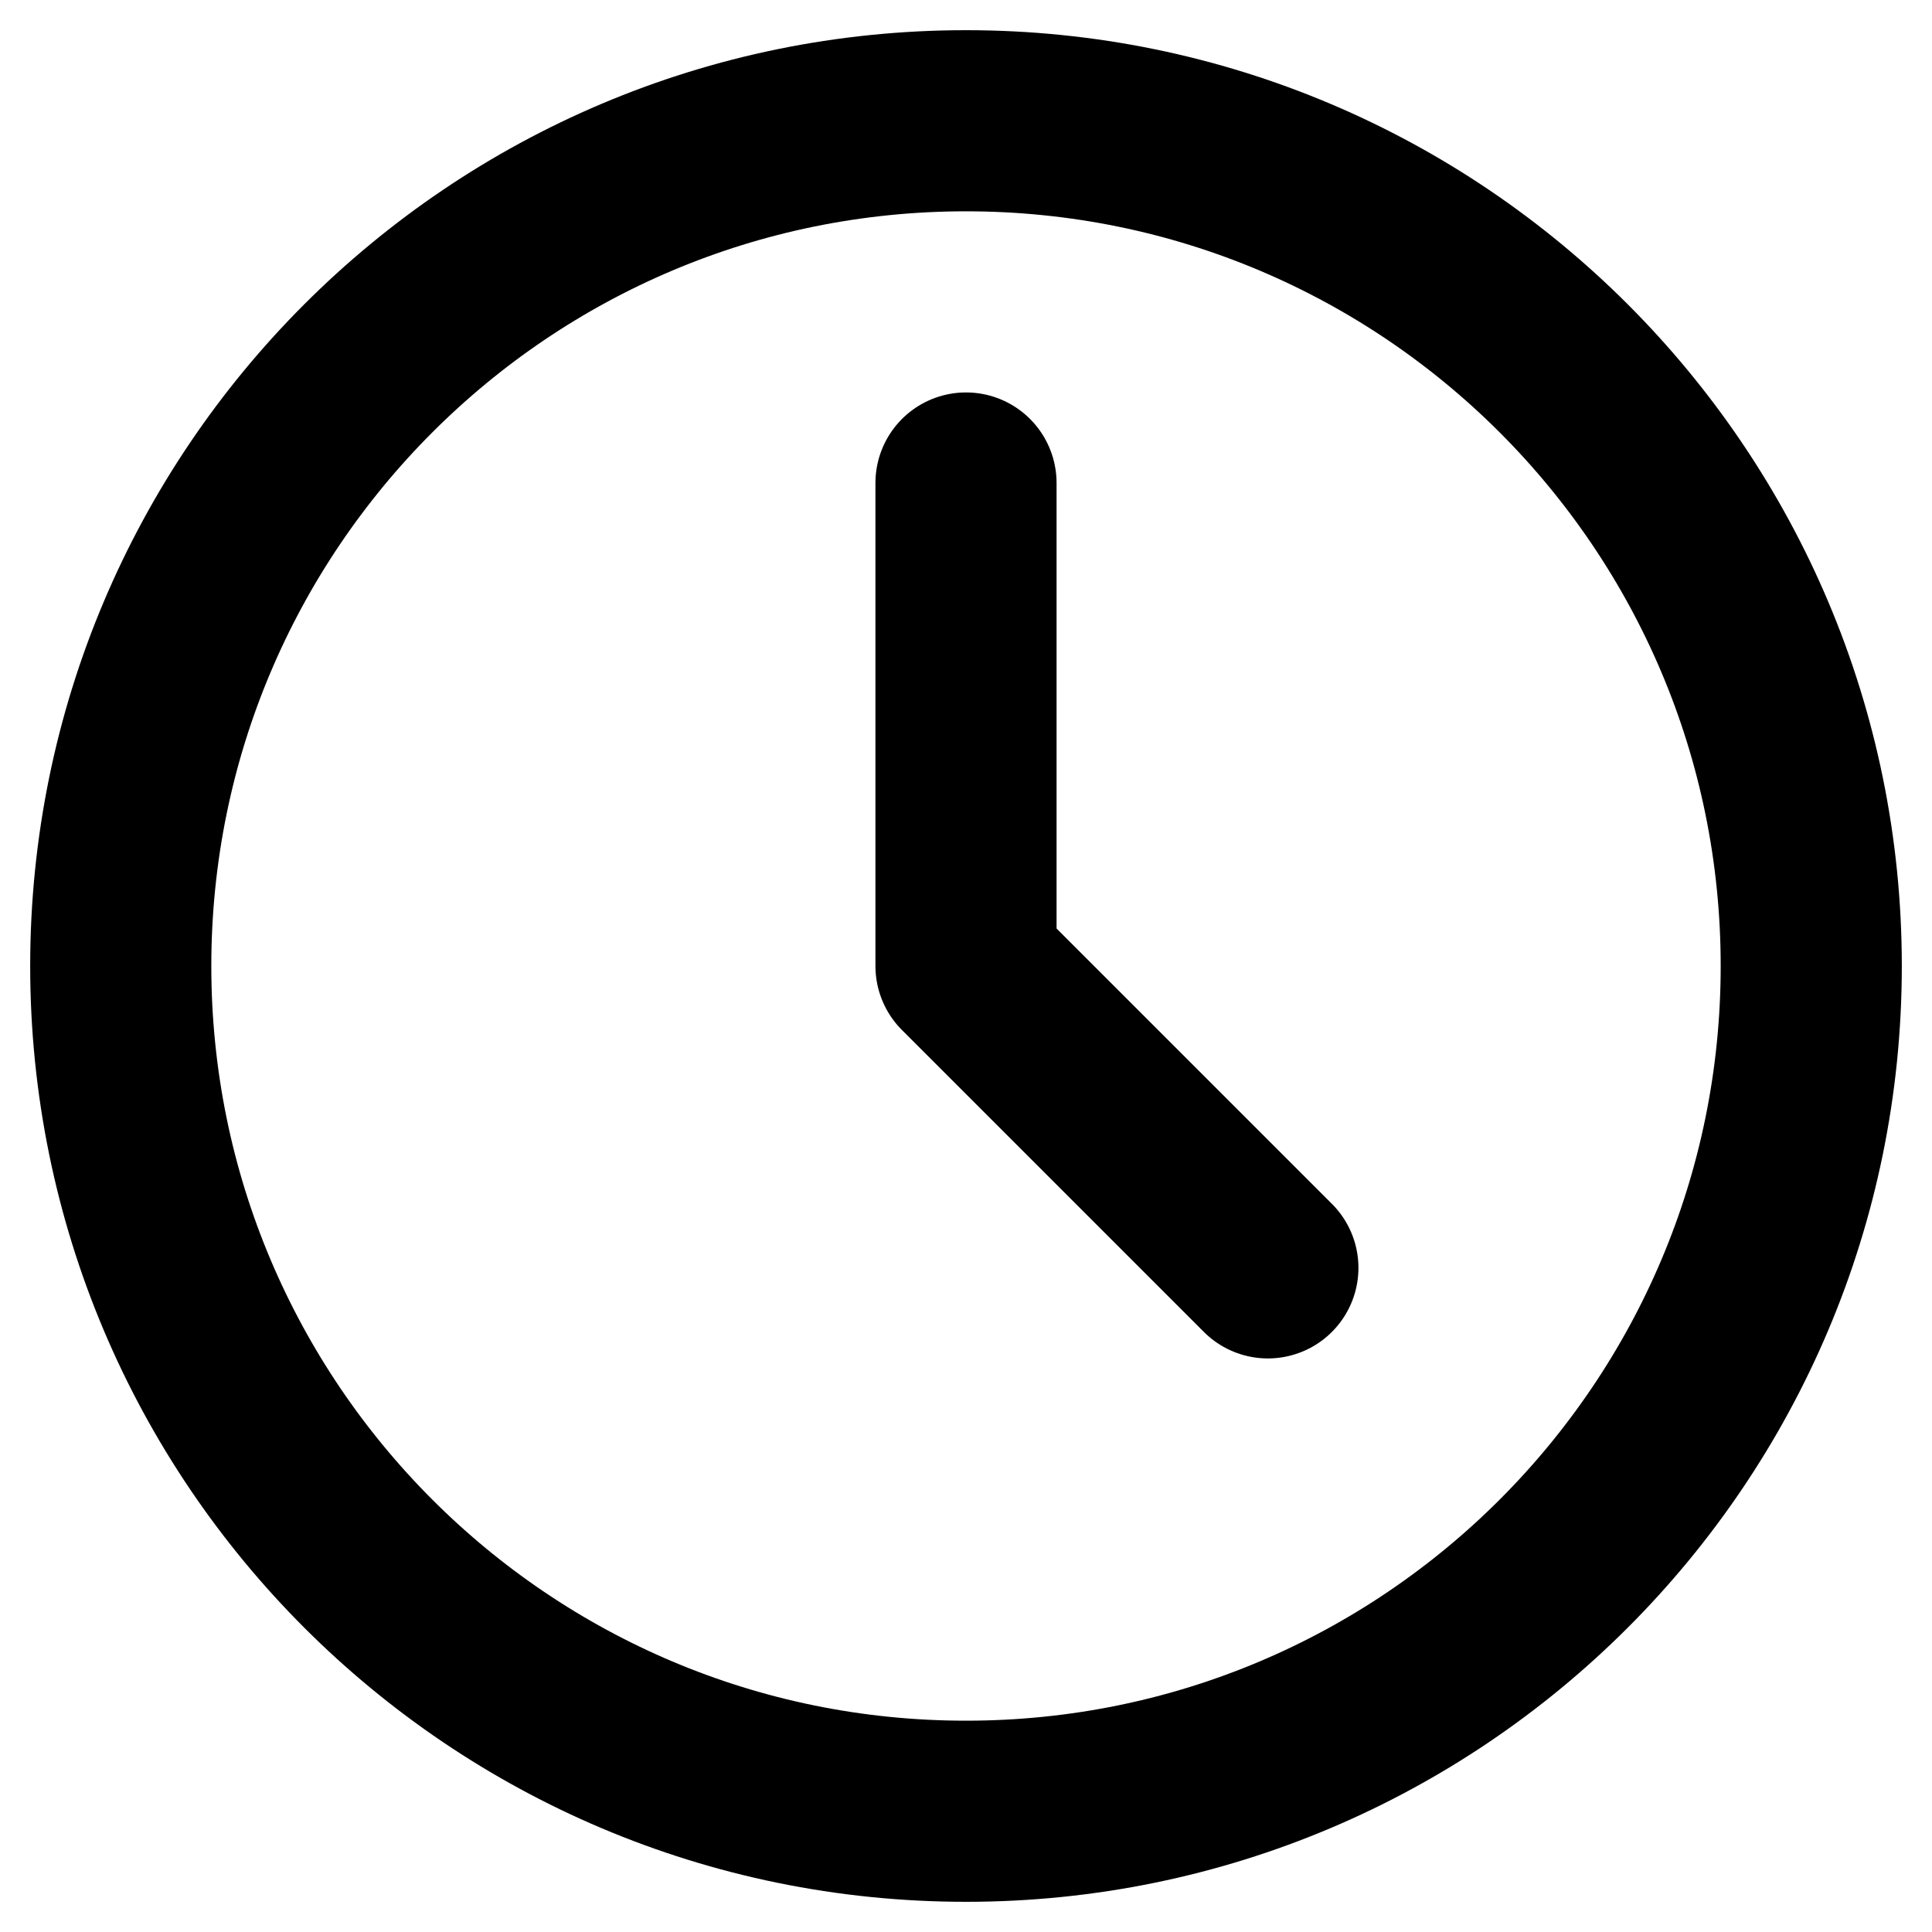
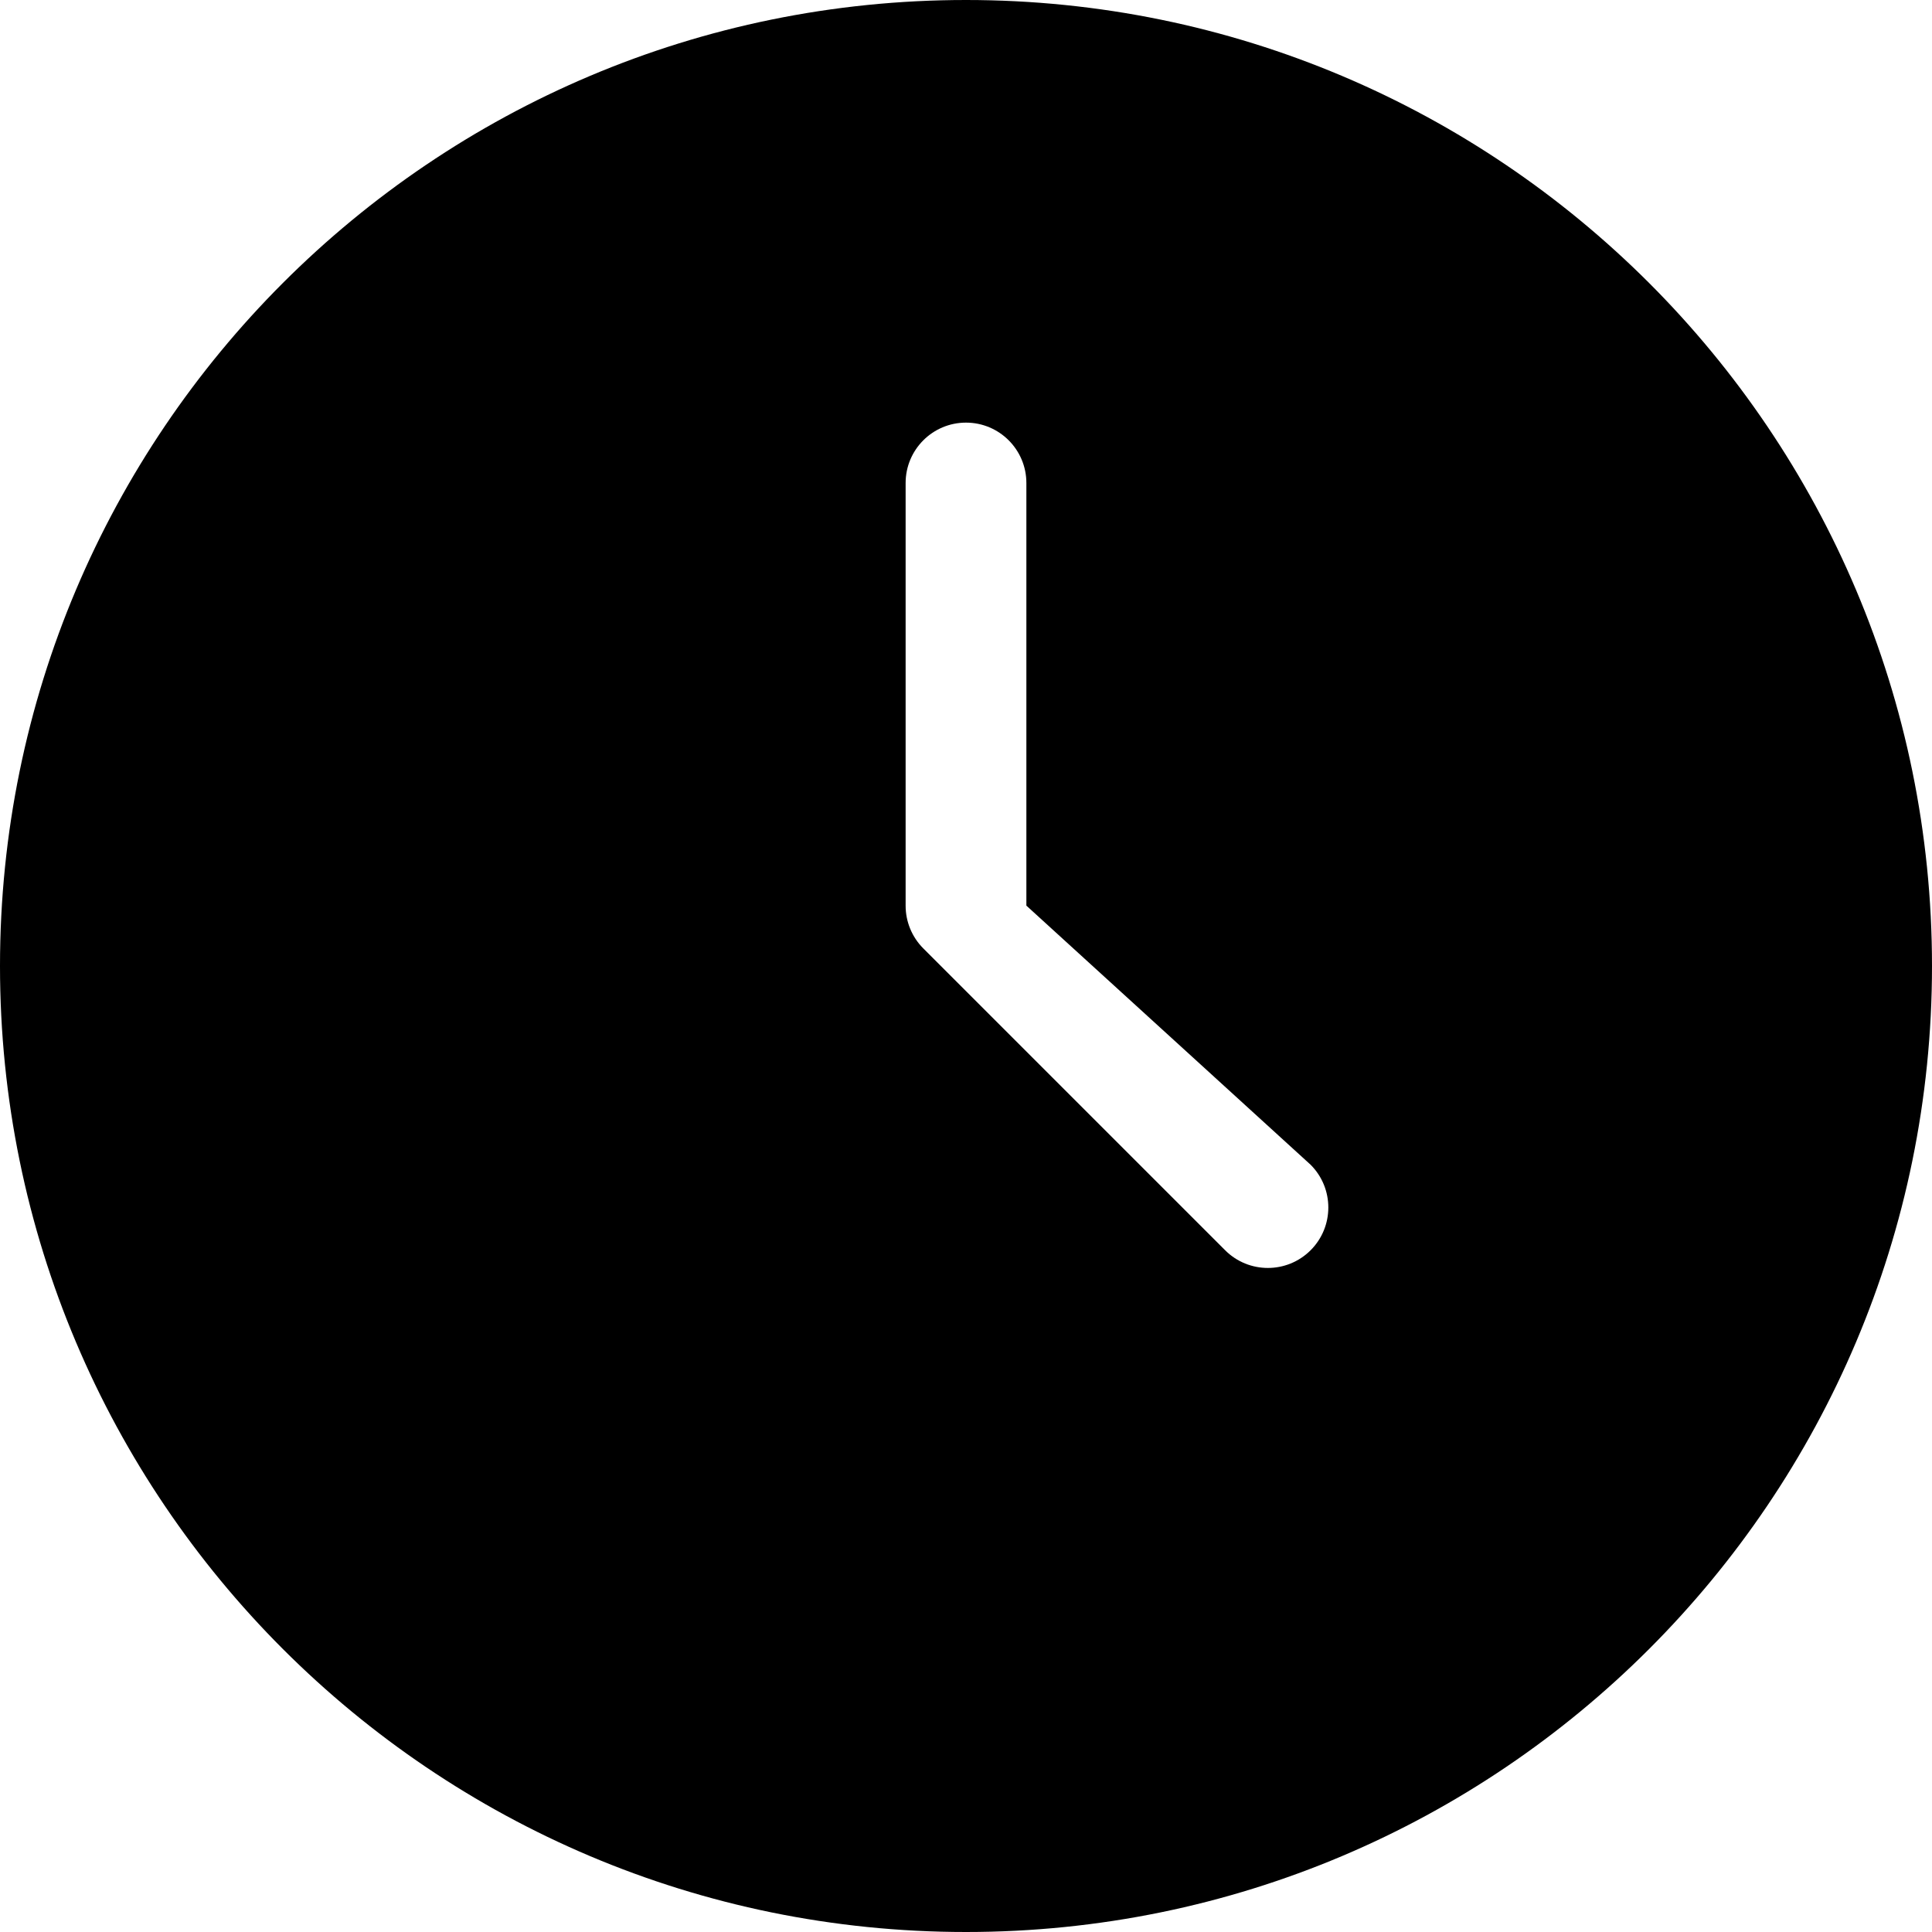
- <svg xmlns="http://www.w3.org/2000/svg" width="16" height="16" viewBox="0 0 16 16" fill="none">
-   <circle cx="8" cy="8" r="7" stroke="currentColor" stroke-width="1.5" fill="none" />
-   <path d="M8 4V8L10.5 10.5" stroke="currentColor" stroke-width="1.5" stroke-linecap="round" stroke-linejoin="round" />
+ <svg xmlns="http://www.w3.org/2000/svg" width="16" height="16" viewBox="0 0 16 16" fill="currentColor">
+   <path fill-rule="evenodd" clip-rule="evenodd" d="M8 16A8 8 0 1 0 8 0a8 8 0 0 0 0 16zm.5-8.5V4a.5.5 0 0 0-1 0v3.5a.5.5 0 0 0 .146.354l2.5 2.5a.5.5 0 0 0 .708-.708L8.5 7.5z" />
</svg>
